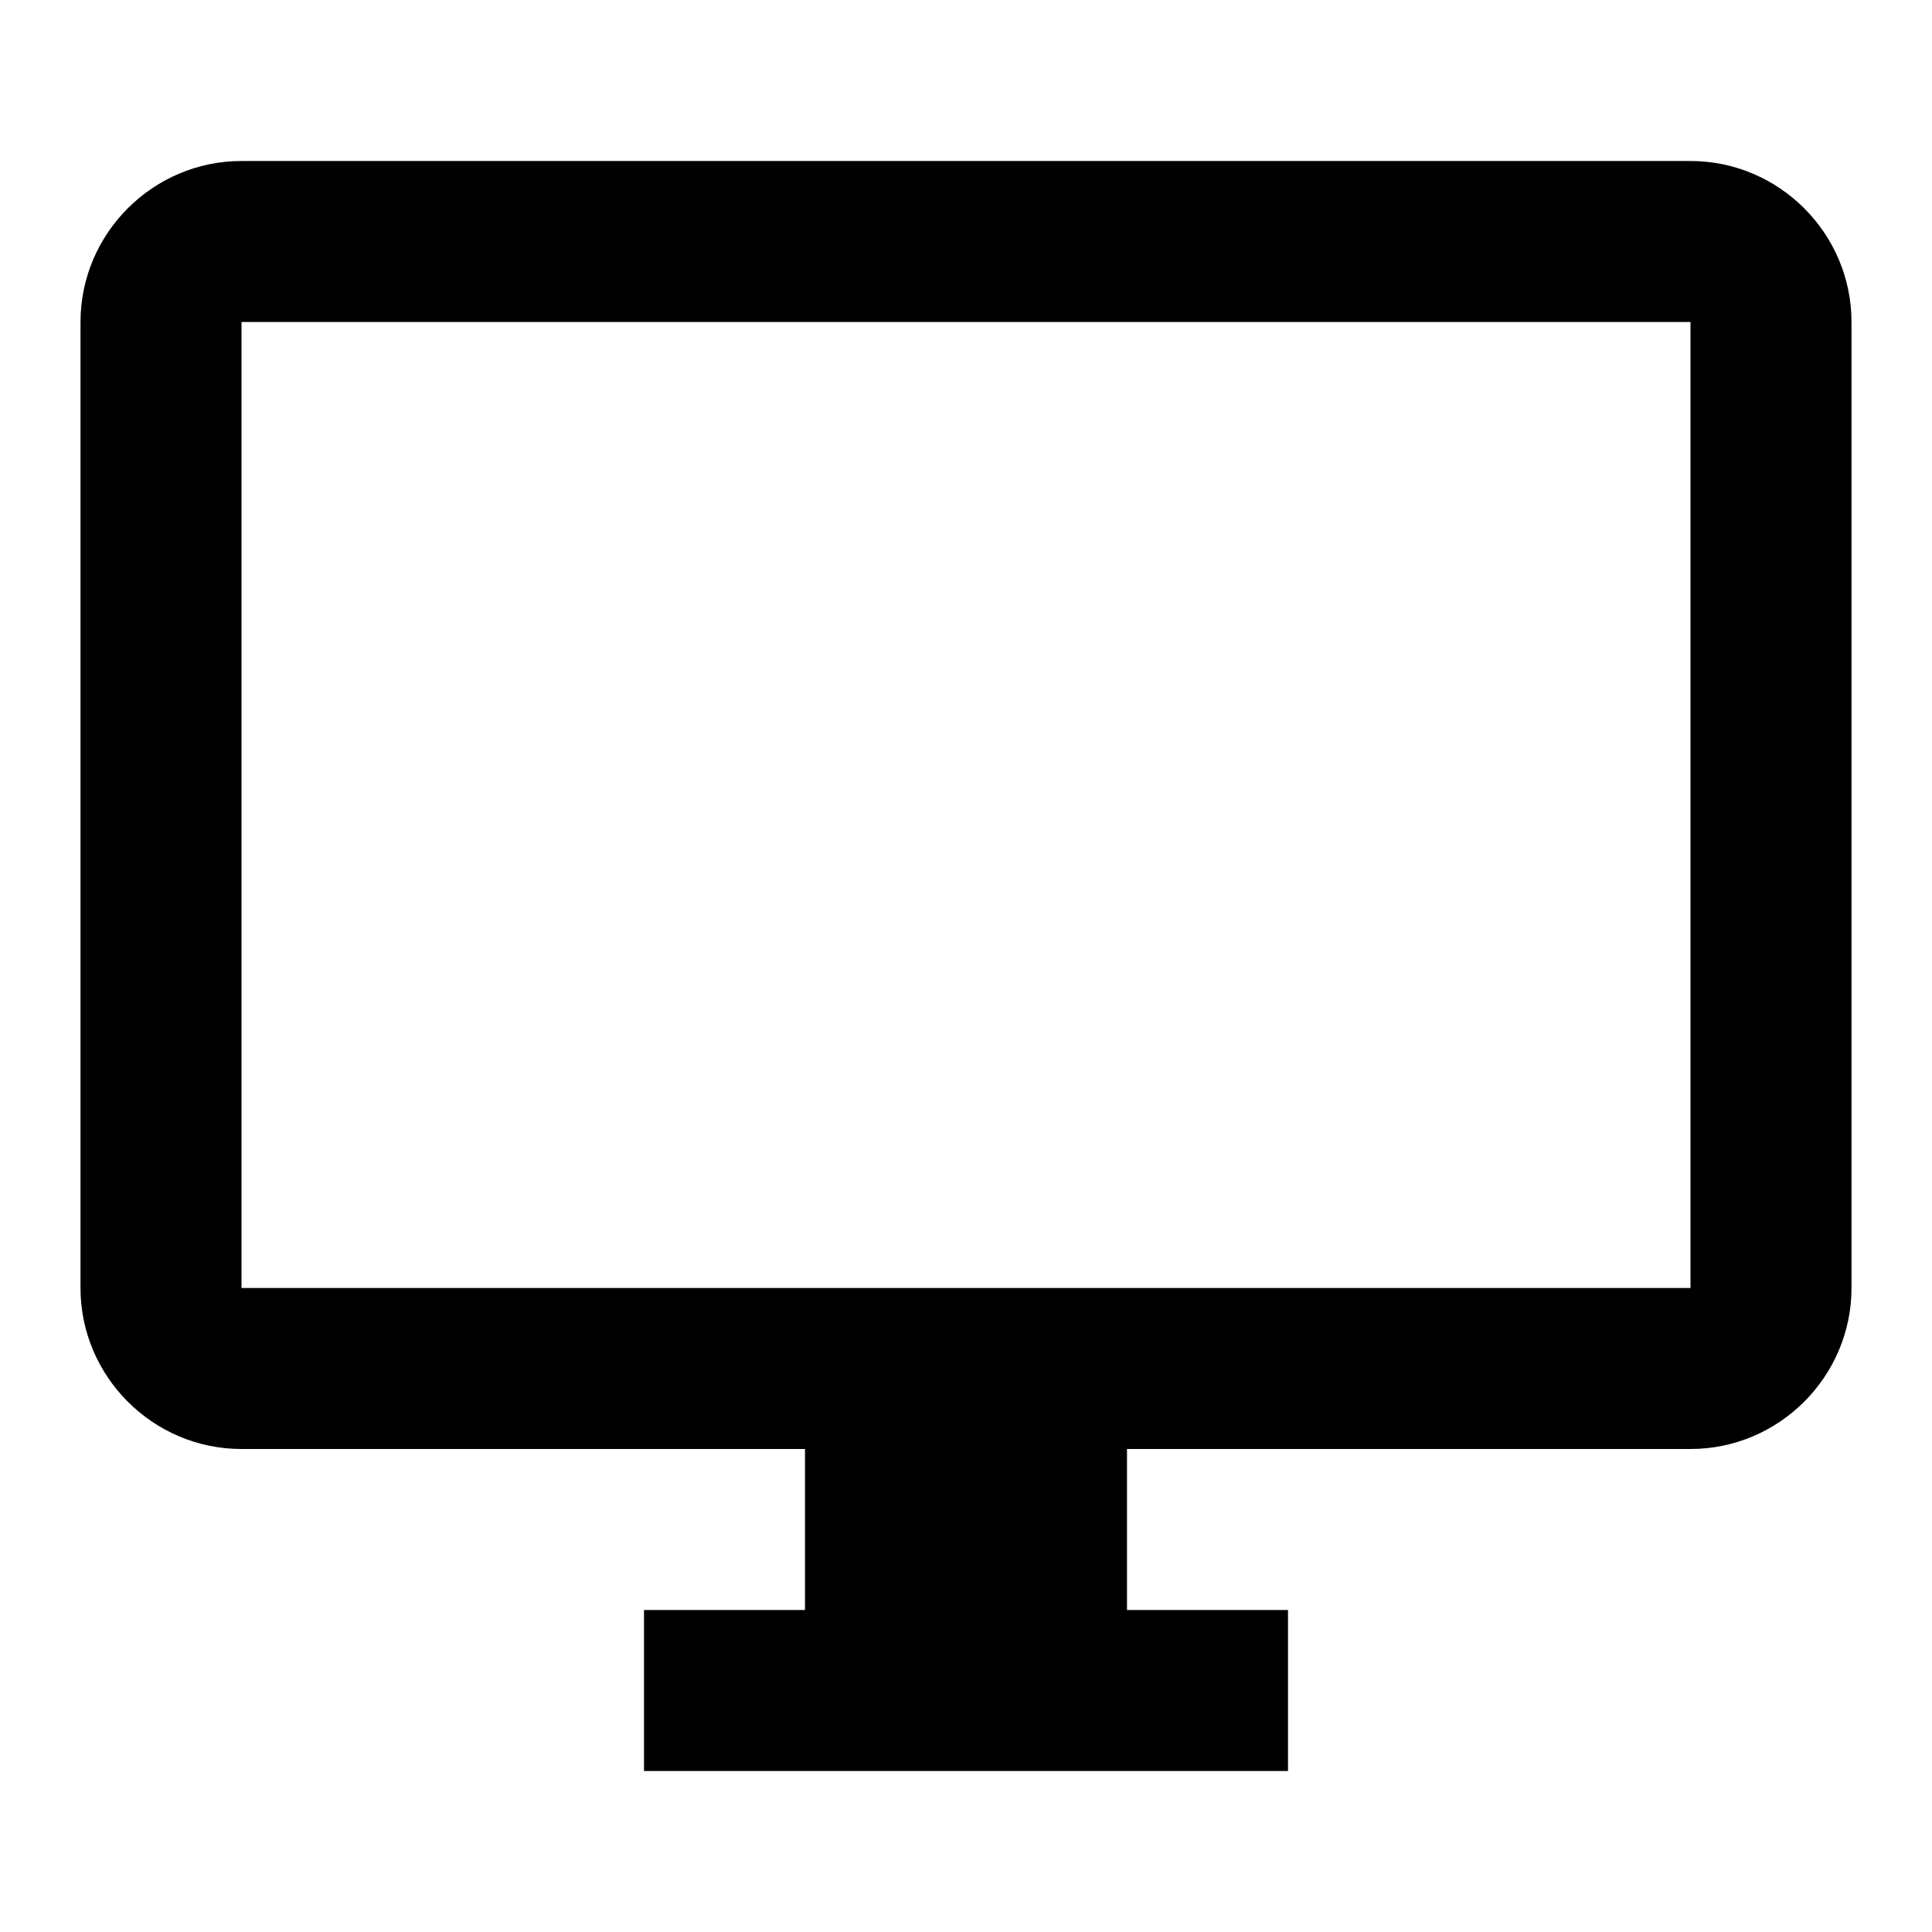
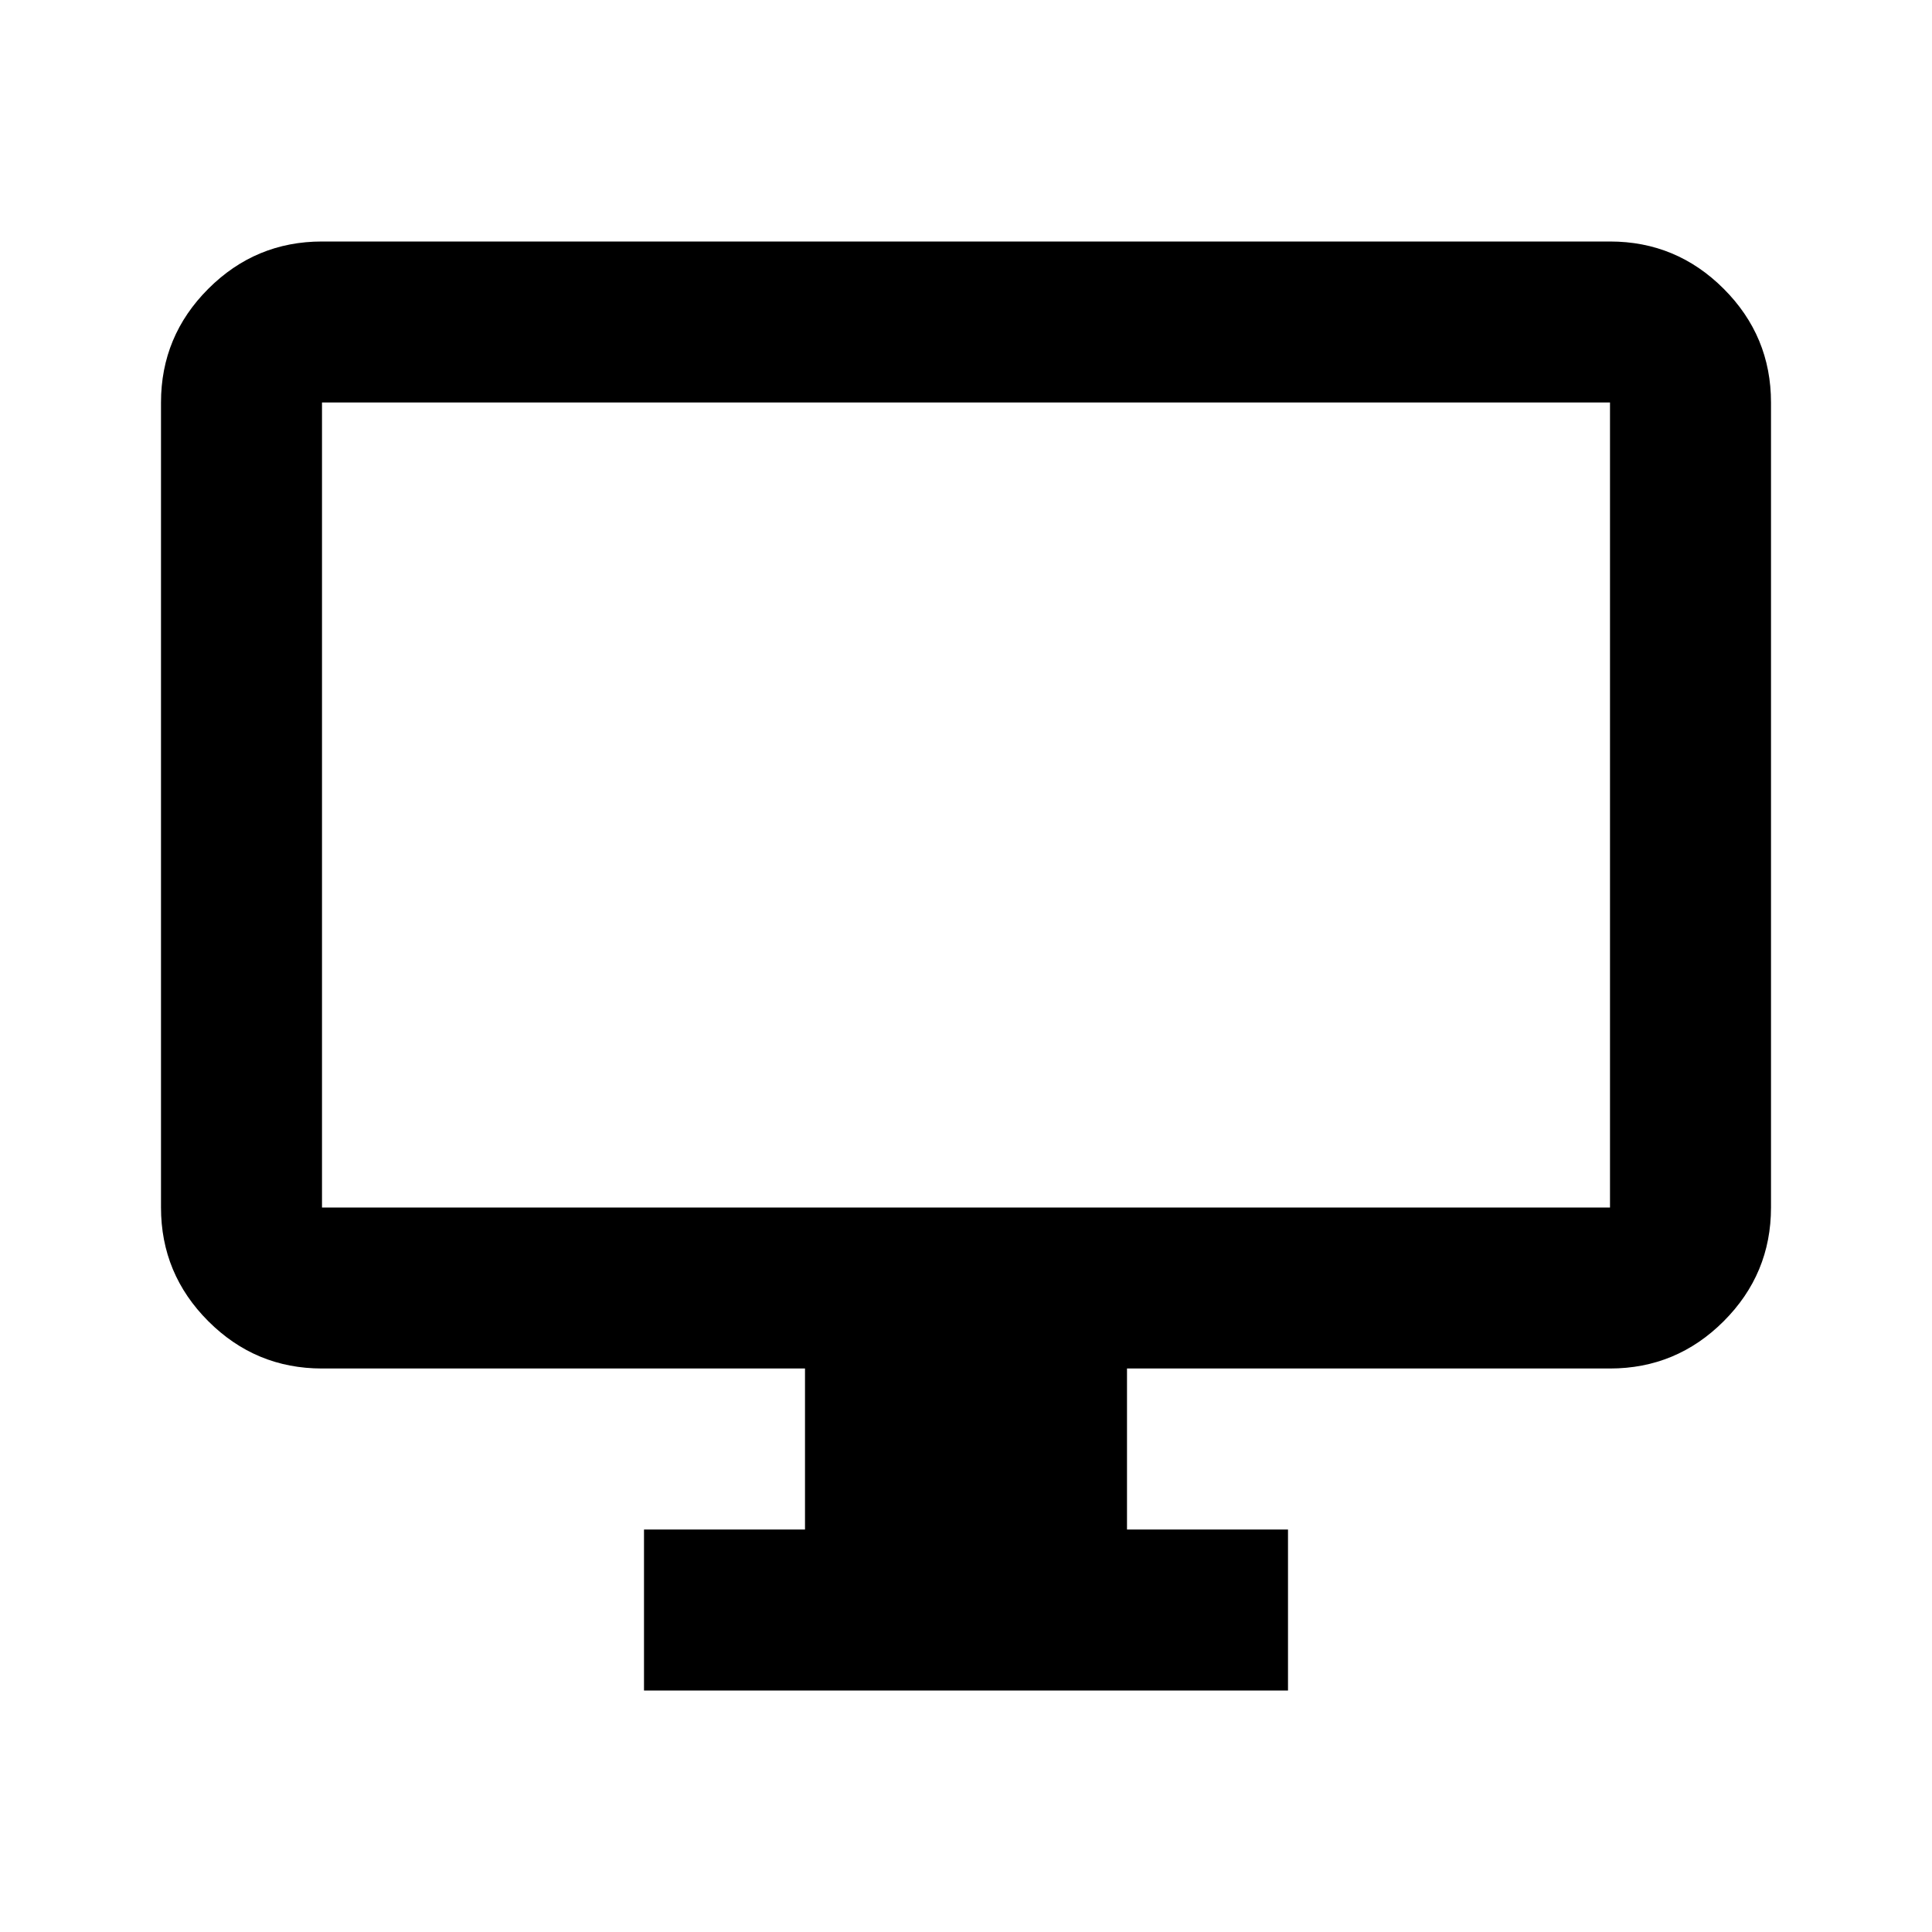
- <svg xmlns="http://www.w3.org/2000/svg" height="24" viewBox="0 0 24 24" width="24">
-   <path d="M0 0h24v24H0V0z" fill="none" />
-   <path d="M21 2H3c-1.1 0-2 .9-2 2v12c0 1.1.9 2 2 2h7v2H8v2h8v-2h-2v-2h7c1.1 0 2-.9 2-2V4c0-1.1-.9-2-2-2zm0 14H3V4h18v12z" />
+ <svg xmlns="http://www.w3.org/2000/svg" viewBox="0 -960 960 960">
+   <path d="M320-120v-80h80v-80H160q-33 0-56.5-23.5T80-360v-400q0-33 23.5-56.5T160-840h640q33 0 56.5 23.5T880-760v400q0 33-23.5 56.5T800-280H560v80h80v80H320ZM160-360h640v-400H160v400Zm0 0v-400 400Z" />
</svg>
